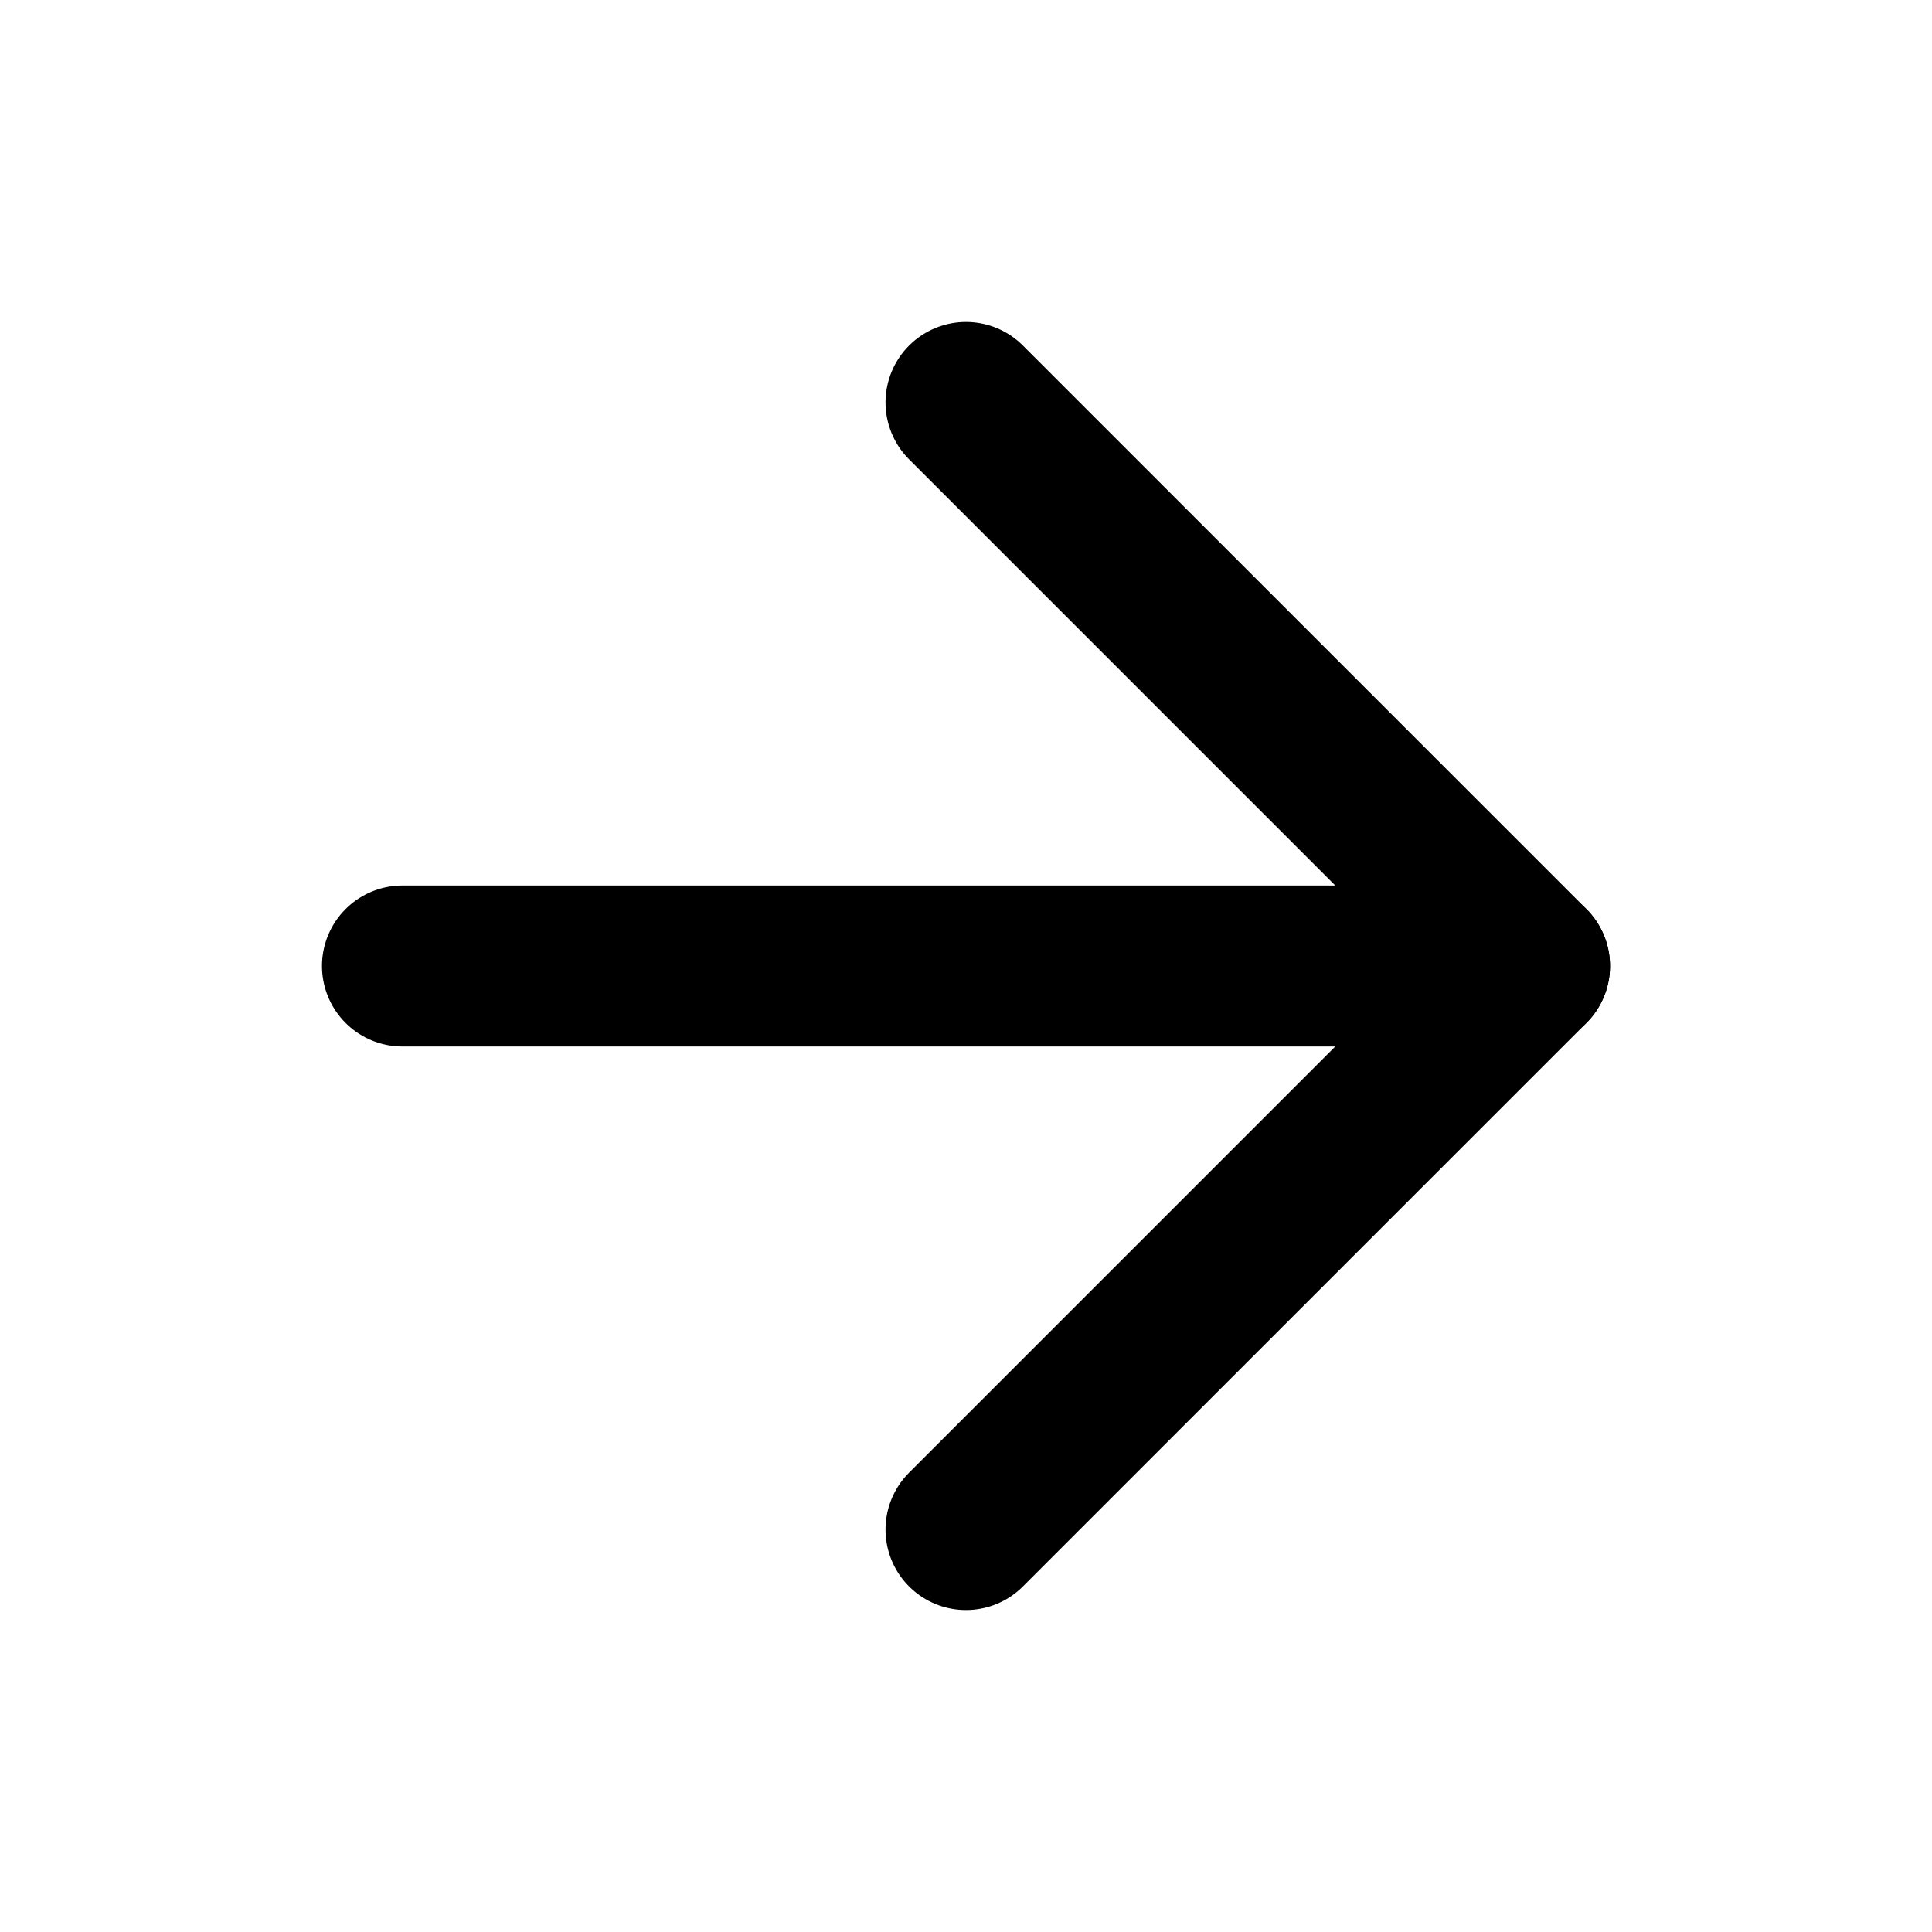
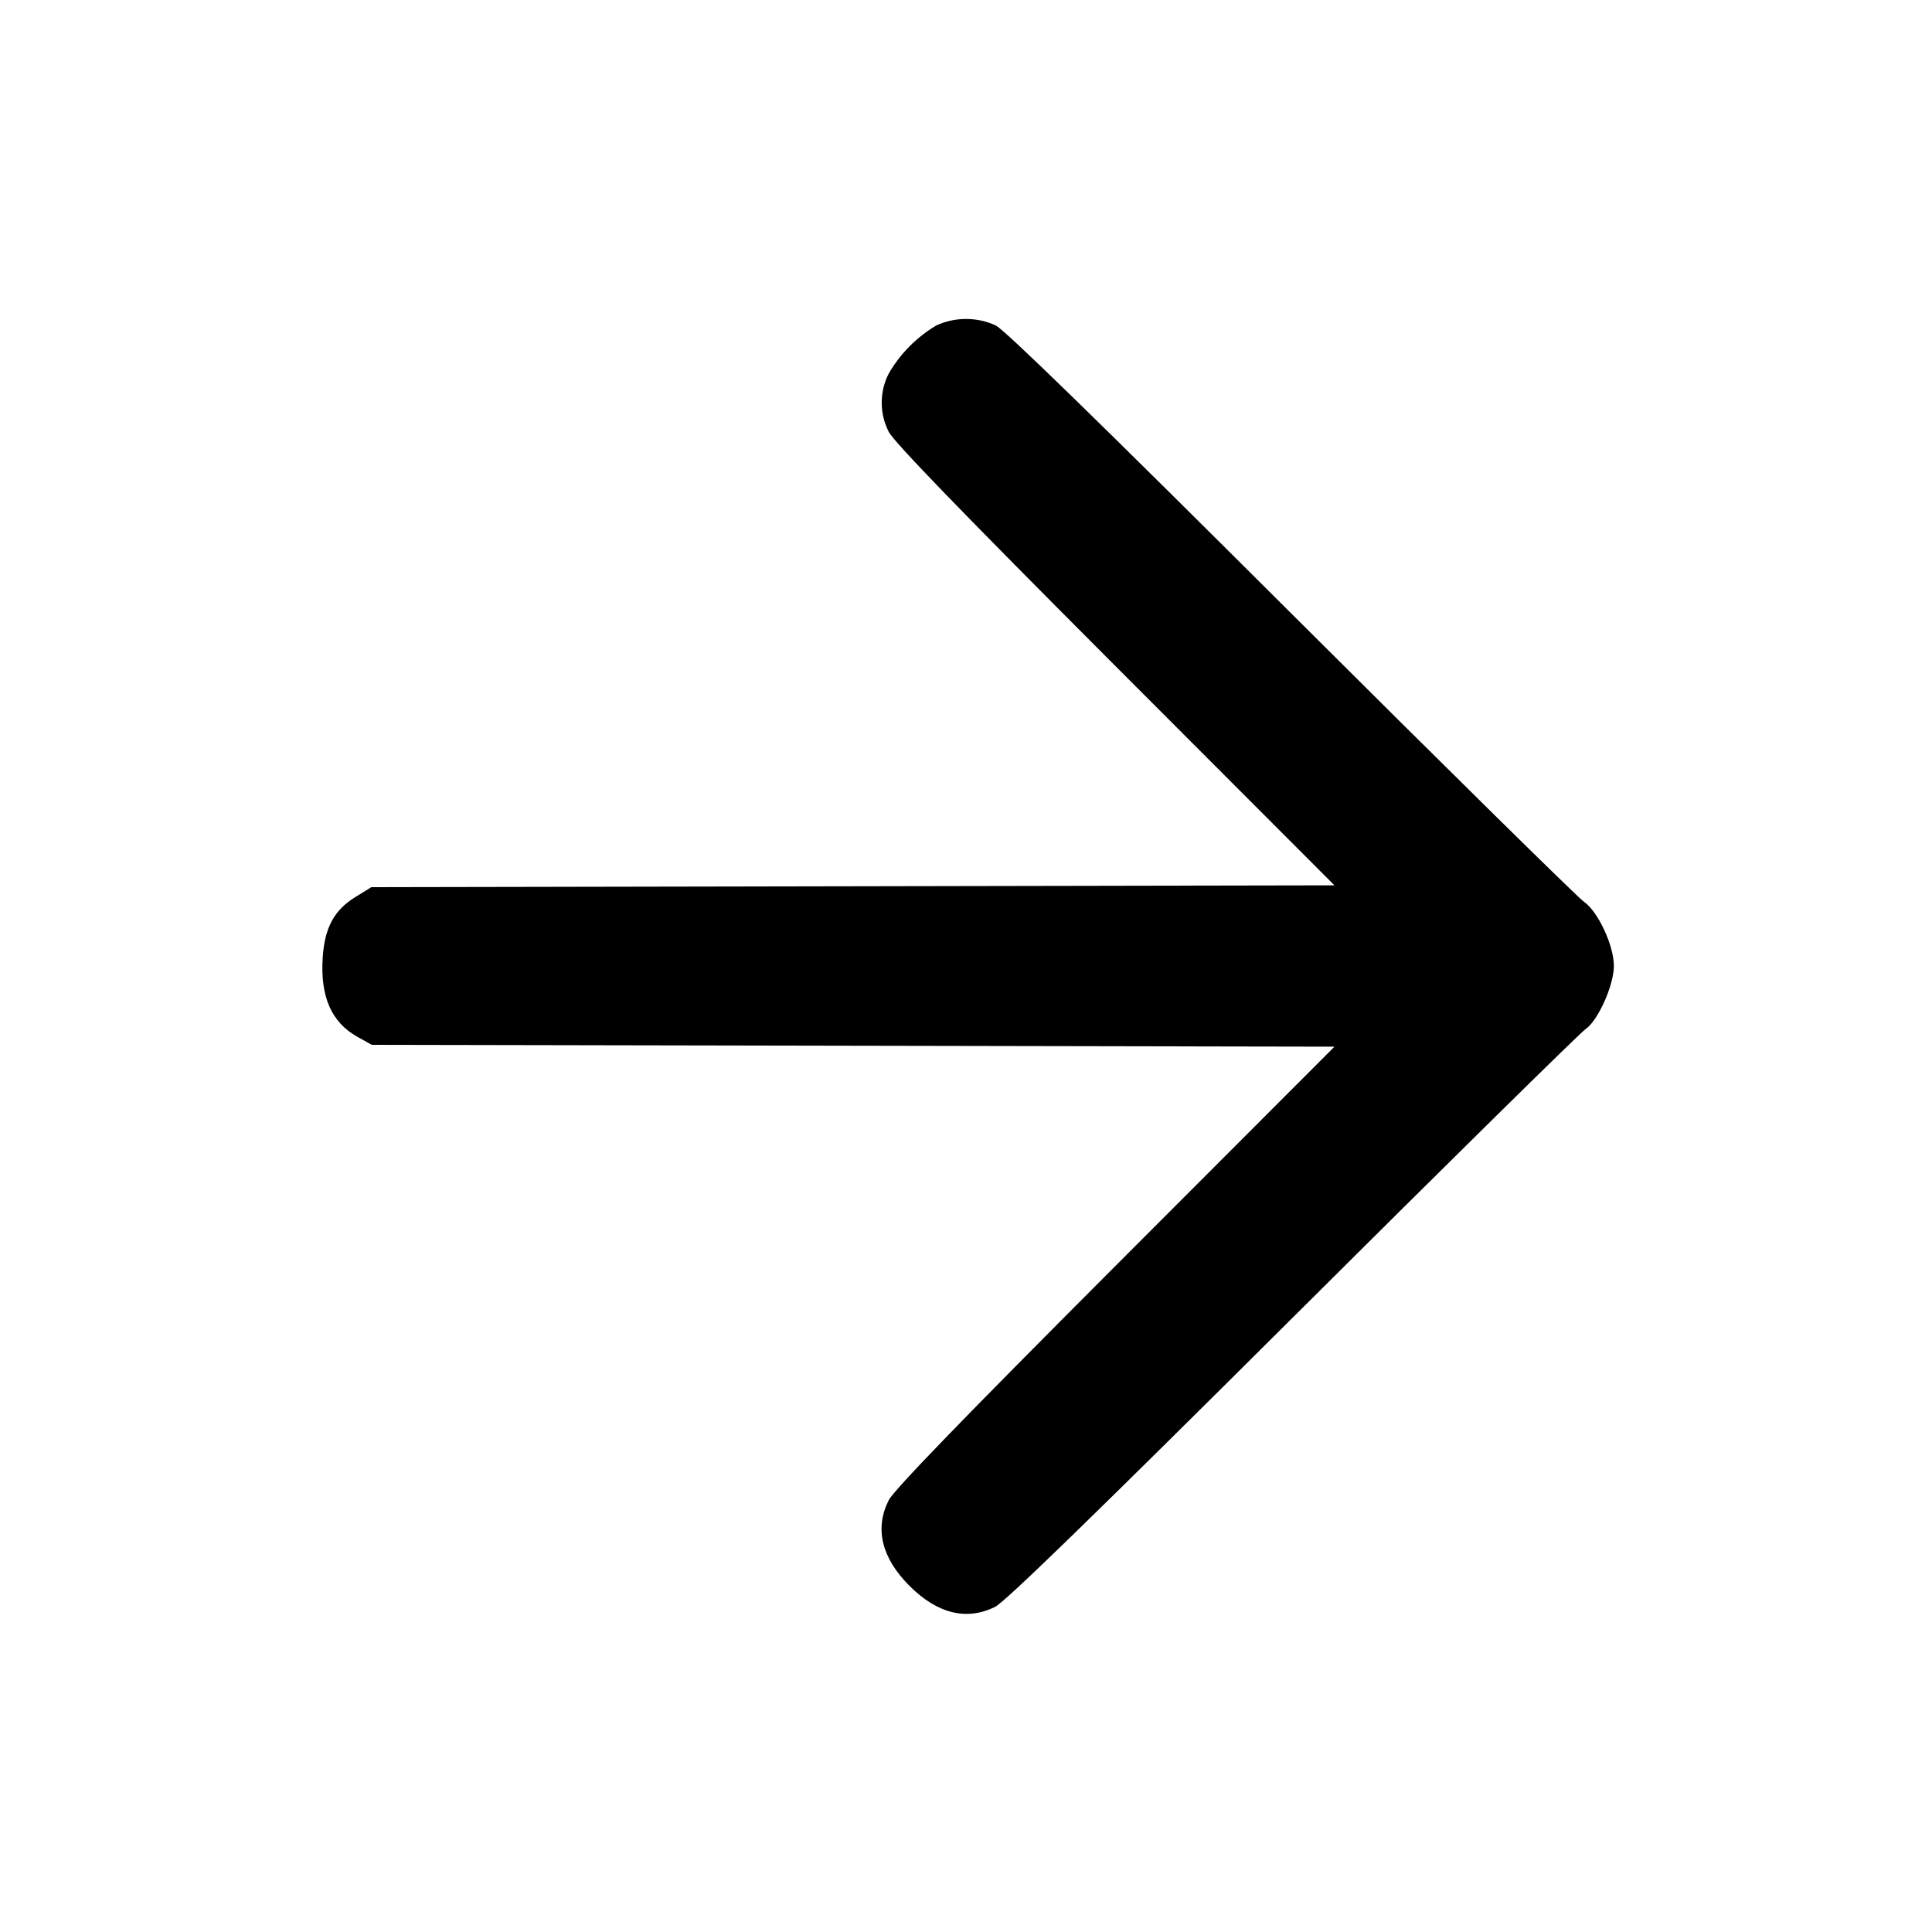
- <svg xmlns="http://www.w3.org/2000/svg" width="16" height="16" viewBox="0 0 16 16" fill="none">
-   <path d="M3.333 8H12.667" stroke="black" stroke-width="1.333" stroke-linecap="round" stroke-linejoin="round" />
-   <path d="M8 12.667L12.667 8L8 3.333" stroke="black" stroke-width="1.333" stroke-linecap="round" stroke-linejoin="round" />
+ <svg xmlns="http://www.w3.org/2000/svg" viewBox="0 0 32 32">
+   <path fill="currentColor" d="M15.502 5.394c-0.327 0.197-0.592 0.467-0.778 0.787l-0.006 0.011c-0.072 0.139-0.114 0.303-0.114 0.477 0 0.176 0.043 0.341 0.118 0.487l-0.003-0.006c0.082 0.166 1.202 1.324 3.75 3.876l3.634 3.638-15.952 0.030-0.262 0.162c-0.356 0.218-0.512 0.51-0.544 1.006-0.042 0.646 0.144 1.070 0.576 1.312l0.238 0.132 15.944 0.030-3.634 3.638c-2.548 2.552-3.668 3.71-3.75 3.876-0.236 0.47-0.116 0.956 0.346 1.418s0.948 0.58 1.418 0.346c0.166-0.084 1.618-1.494 4.93-4.792 2.582-2.572 4.764-4.72 4.848-4.776 0.204-0.136 0.47-0.726 0.47-1.046 0-0.34-0.264-0.906-0.498-1.066-0.1-0.068-2.28-2.216-4.848-4.776-3.154-3.146-4.738-4.69-4.89-4.766-0.145-0.069-0.315-0.109-0.495-0.109-0.181 0-0.353 0.041-0.506 0.114l0.007-0.003z" />
</svg>
